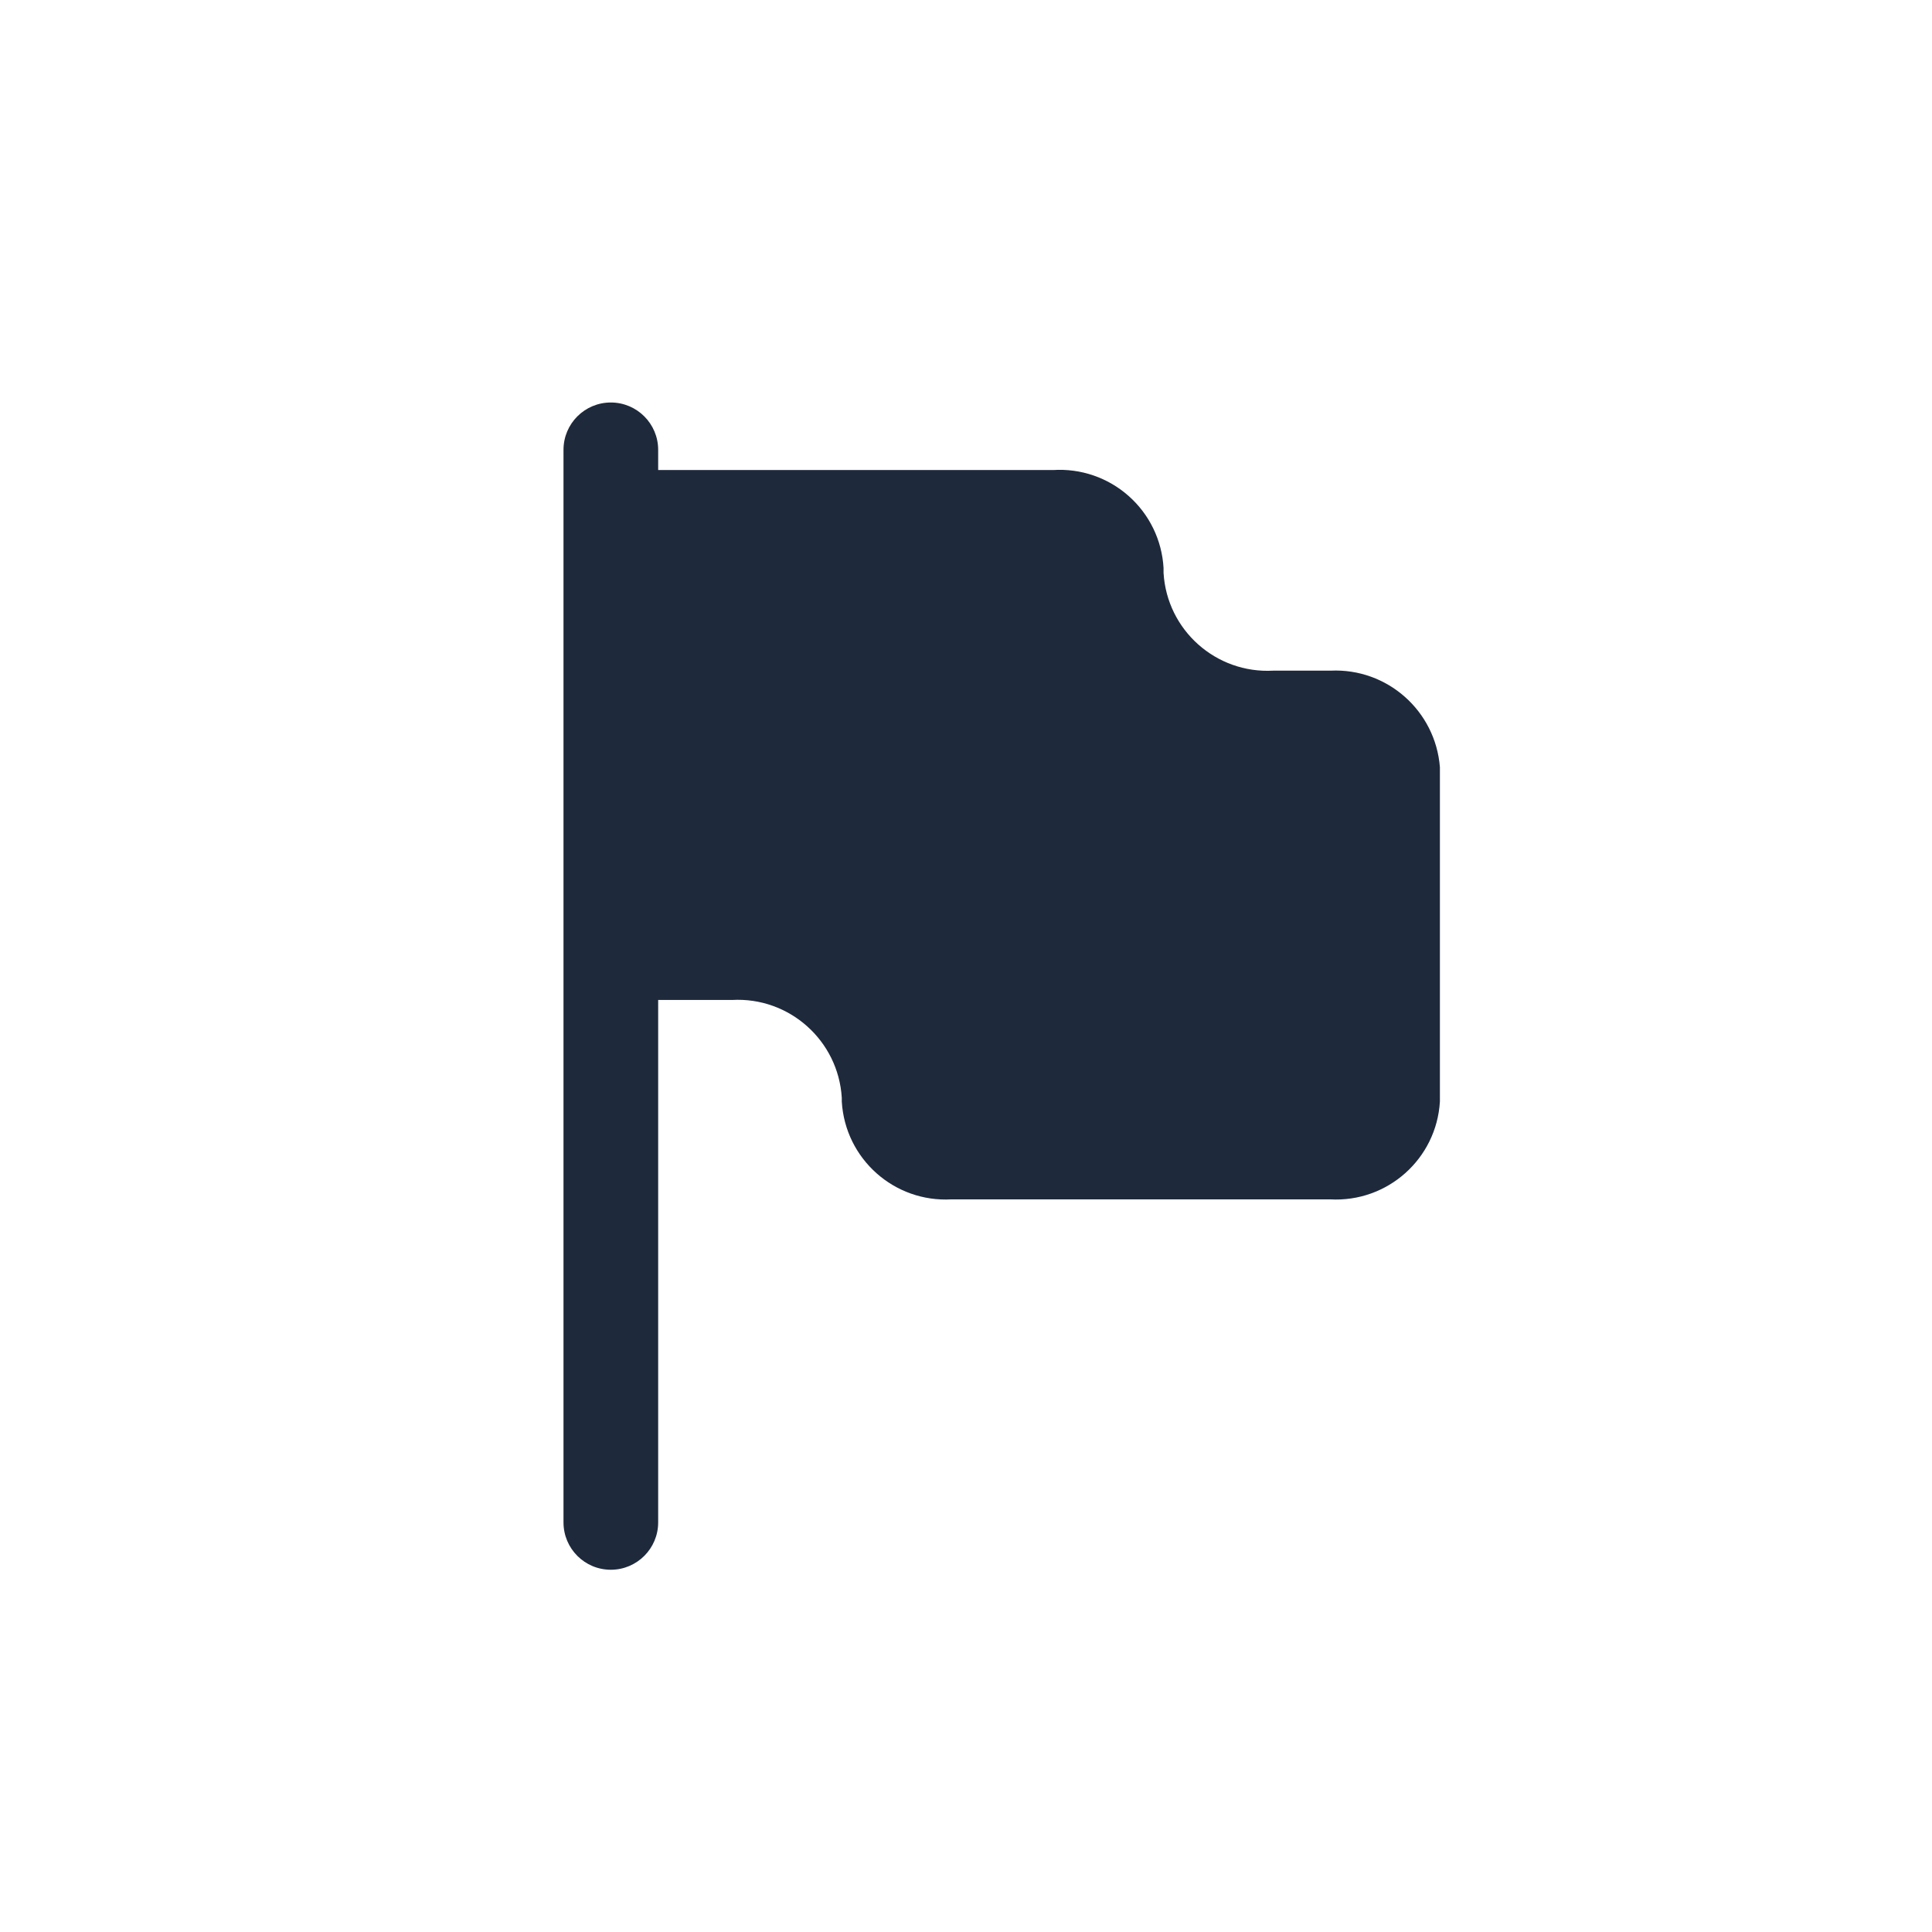
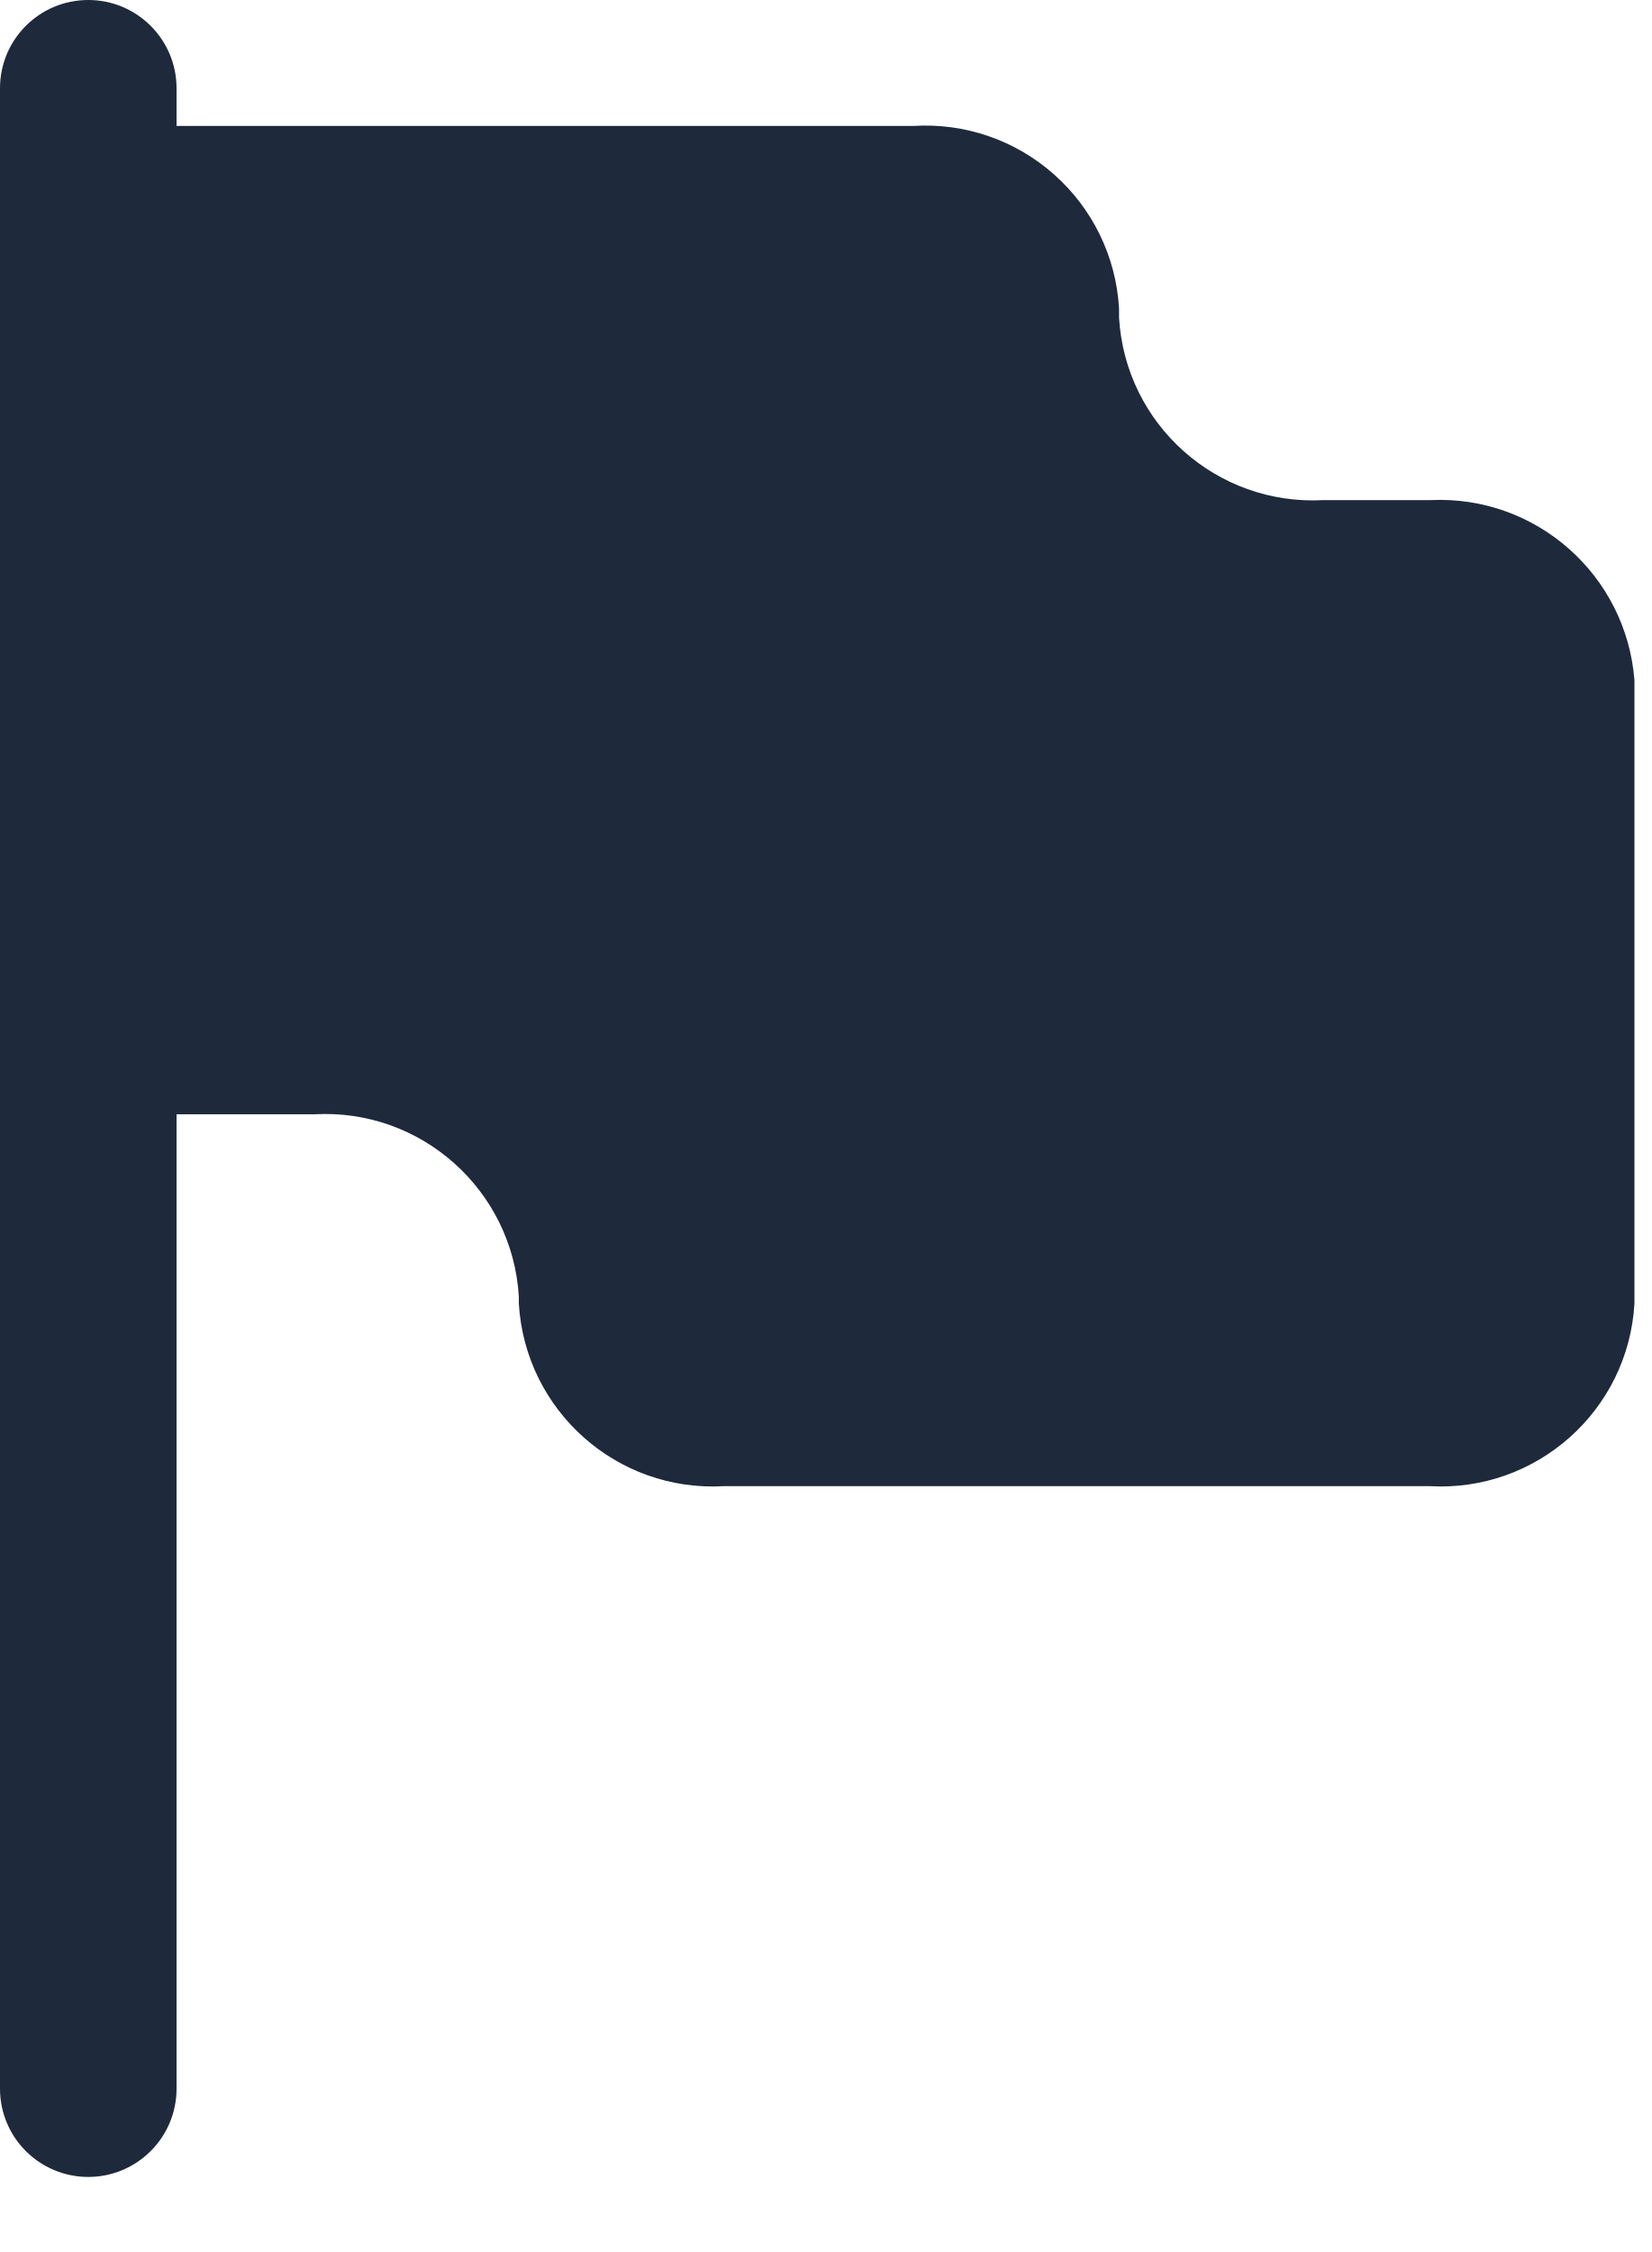
- <svg xmlns="http://www.w3.org/2000/svg" width="24" height="24" viewBox="0 0 24 24" fill="none">
-   <path d="M16.531 8.331H15.818C15.106 8.371 14.496 7.828 14.454 7.116V7.054C14.434 6.71 14.278 6.389 14.02 6.161C13.763 5.933 13.425 5.817 13.082 5.839H8.176V5.588C8.176 5.263 7.912 5 7.588 5C7.263 5 7 5.263 7 5.588V18.912C7 19.237 7.263 19.5 7.588 19.5C7.912 19.5 8.176 19.237 8.176 18.912V12.422H9.093C9.804 12.382 10.414 12.926 10.457 13.637V13.684C10.499 14.396 11.108 14.939 11.82 14.899H16.523C17.235 14.939 17.845 14.396 17.887 13.684V9.53C17.832 8.83 17.232 8.299 16.531 8.331Z" fill="#1E293B" />
+ <svg xmlns="http://www.w3.org/2000/svg" width="11" height="15" viewBox="0 0 11 15" fill="none">
+   <path d="M9.531 3.331H8.818C8.106 3.371 7.496 2.828 7.454 2.116V2.054C7.434 1.71 7.278 1.389 7.02 1.161C6.763 0.933 6.425 0.817 6.082 0.839H1.176V0.588C1.176 0.263 0.912 0 0.588 0C0.263 0 0 0.263 0 0.588V13.912C0 14.237 0.263 14.5 0.588 14.5C0.912 14.5 1.176 14.237 1.176 13.912V7.422H2.093C2.804 7.382 3.414 7.926 3.456 8.637V8.684C3.499 9.396 4.109 9.939 4.82 9.899H9.523C10.235 9.939 10.845 9.396 10.887 8.684V4.53C10.832 3.83 10.232 3.299 9.531 3.331Z" fill="#1E293B" />
</svg>
